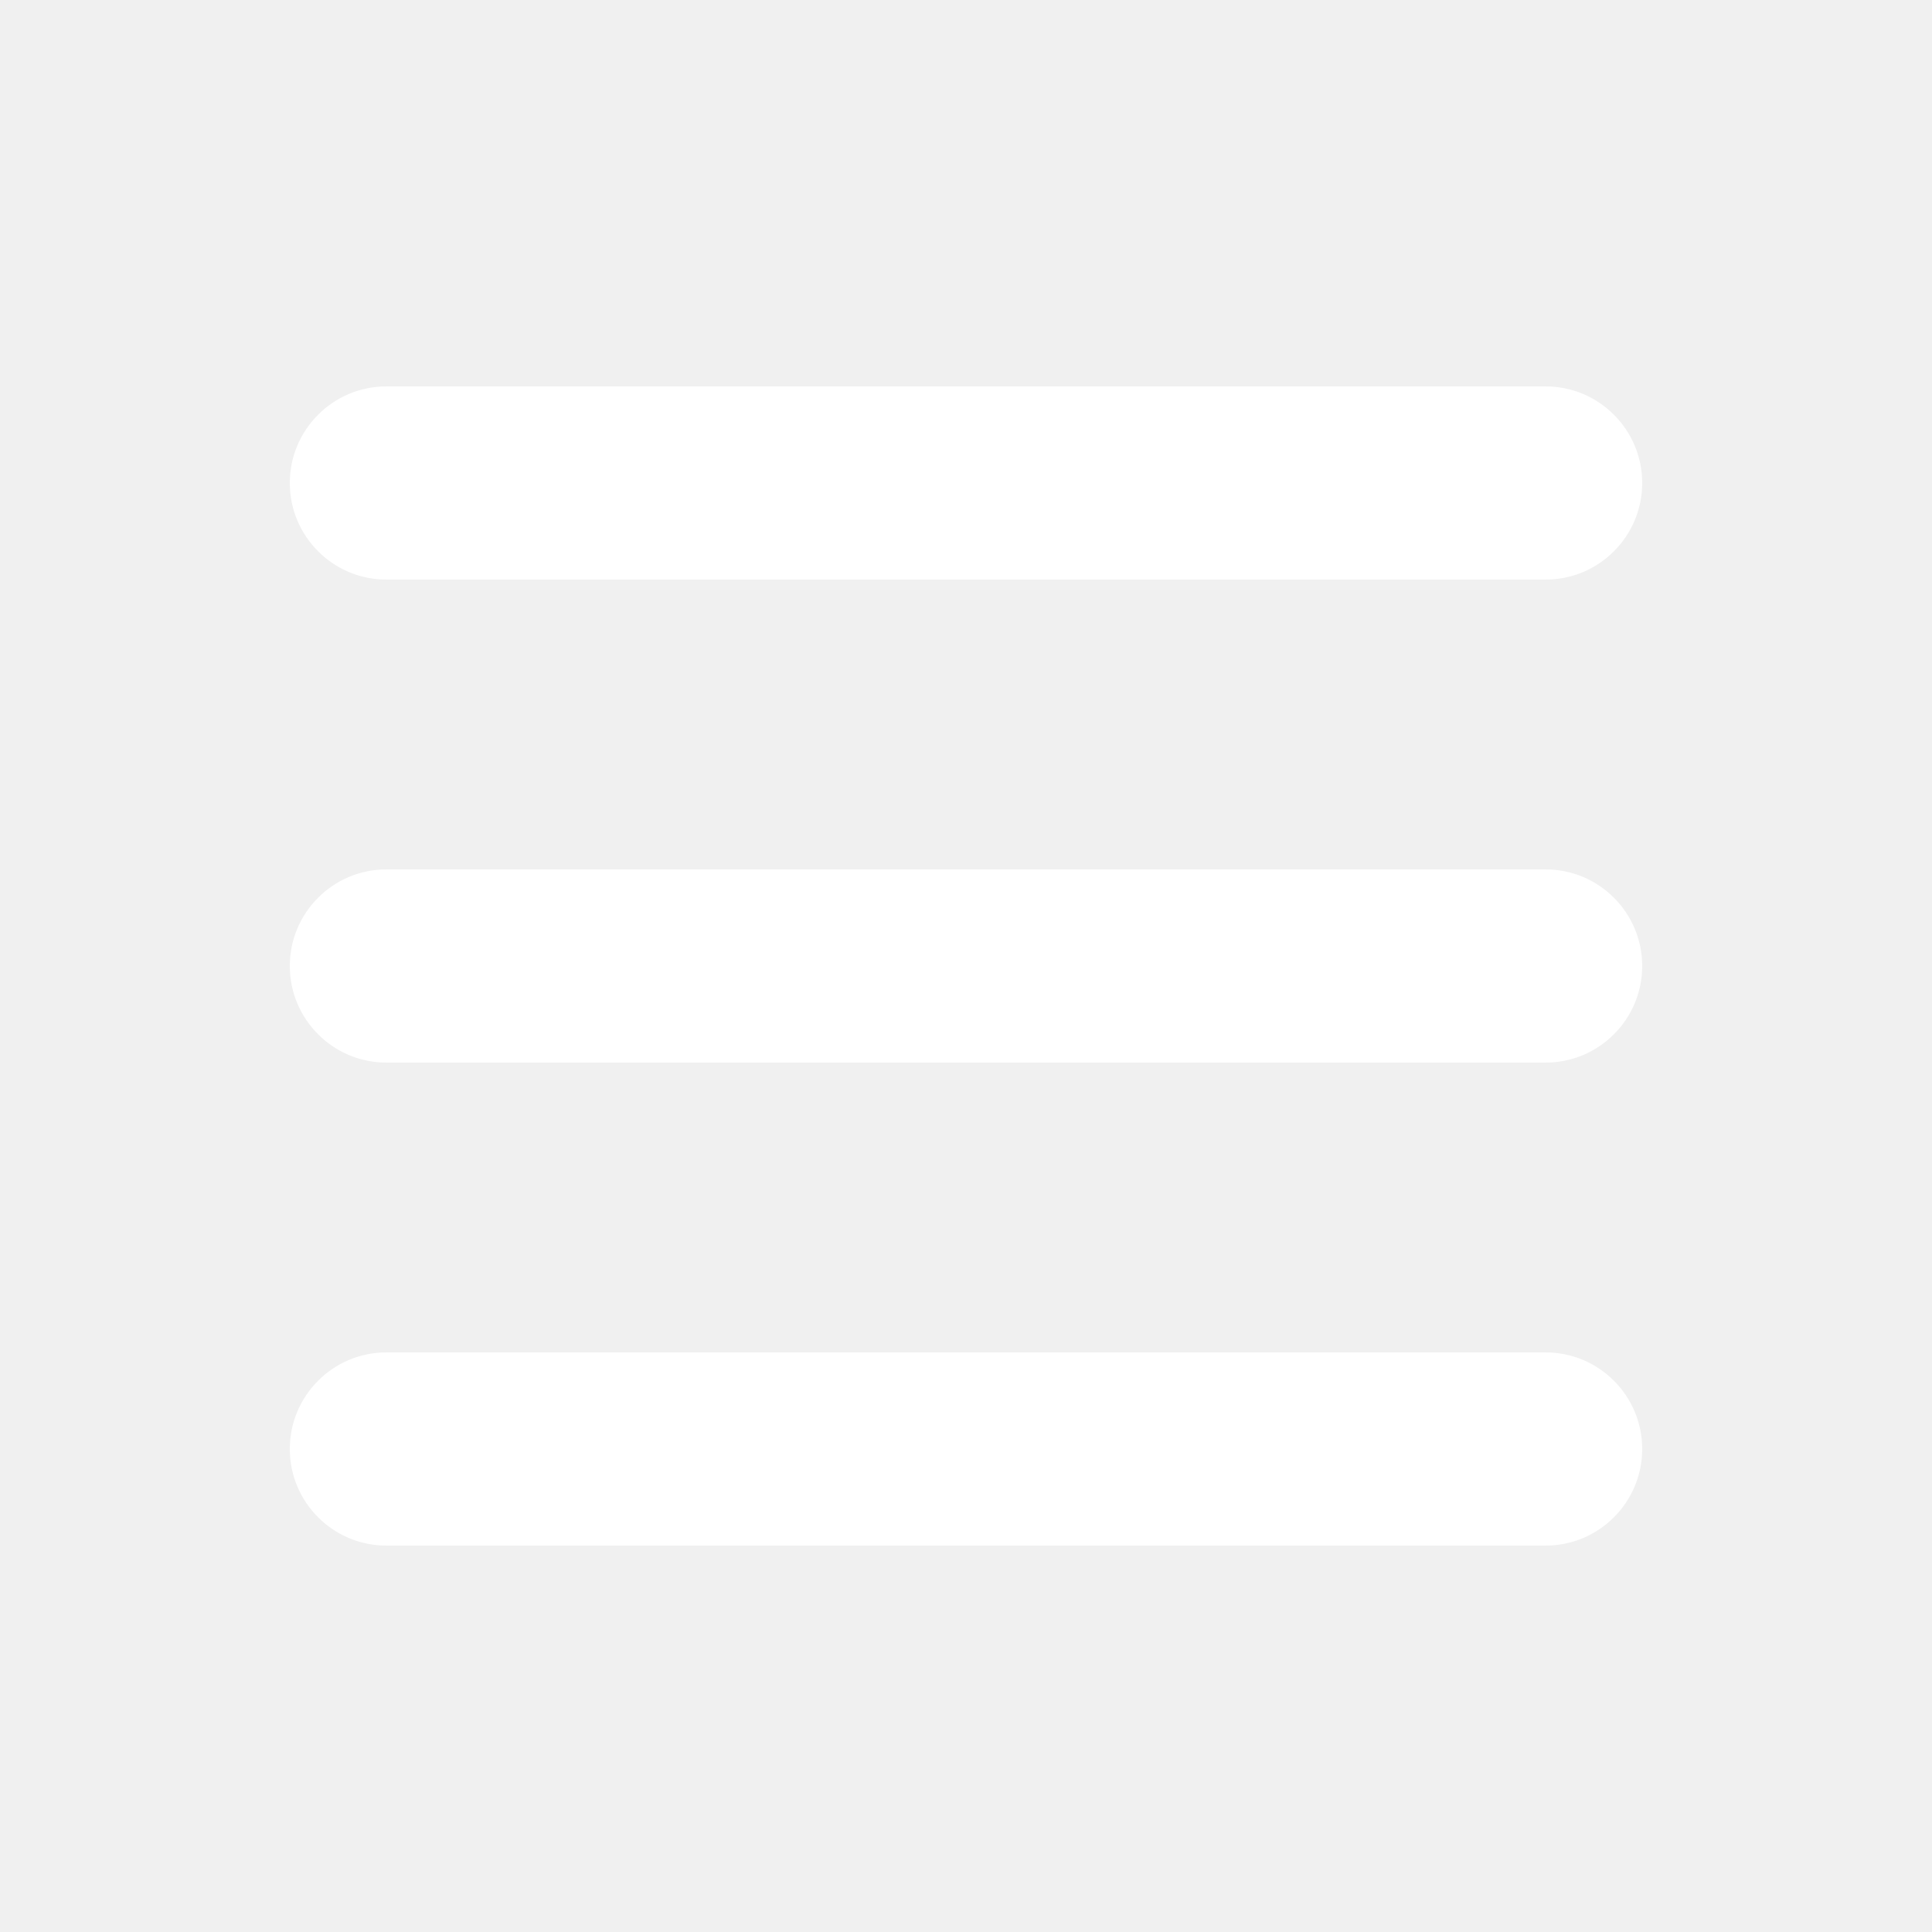
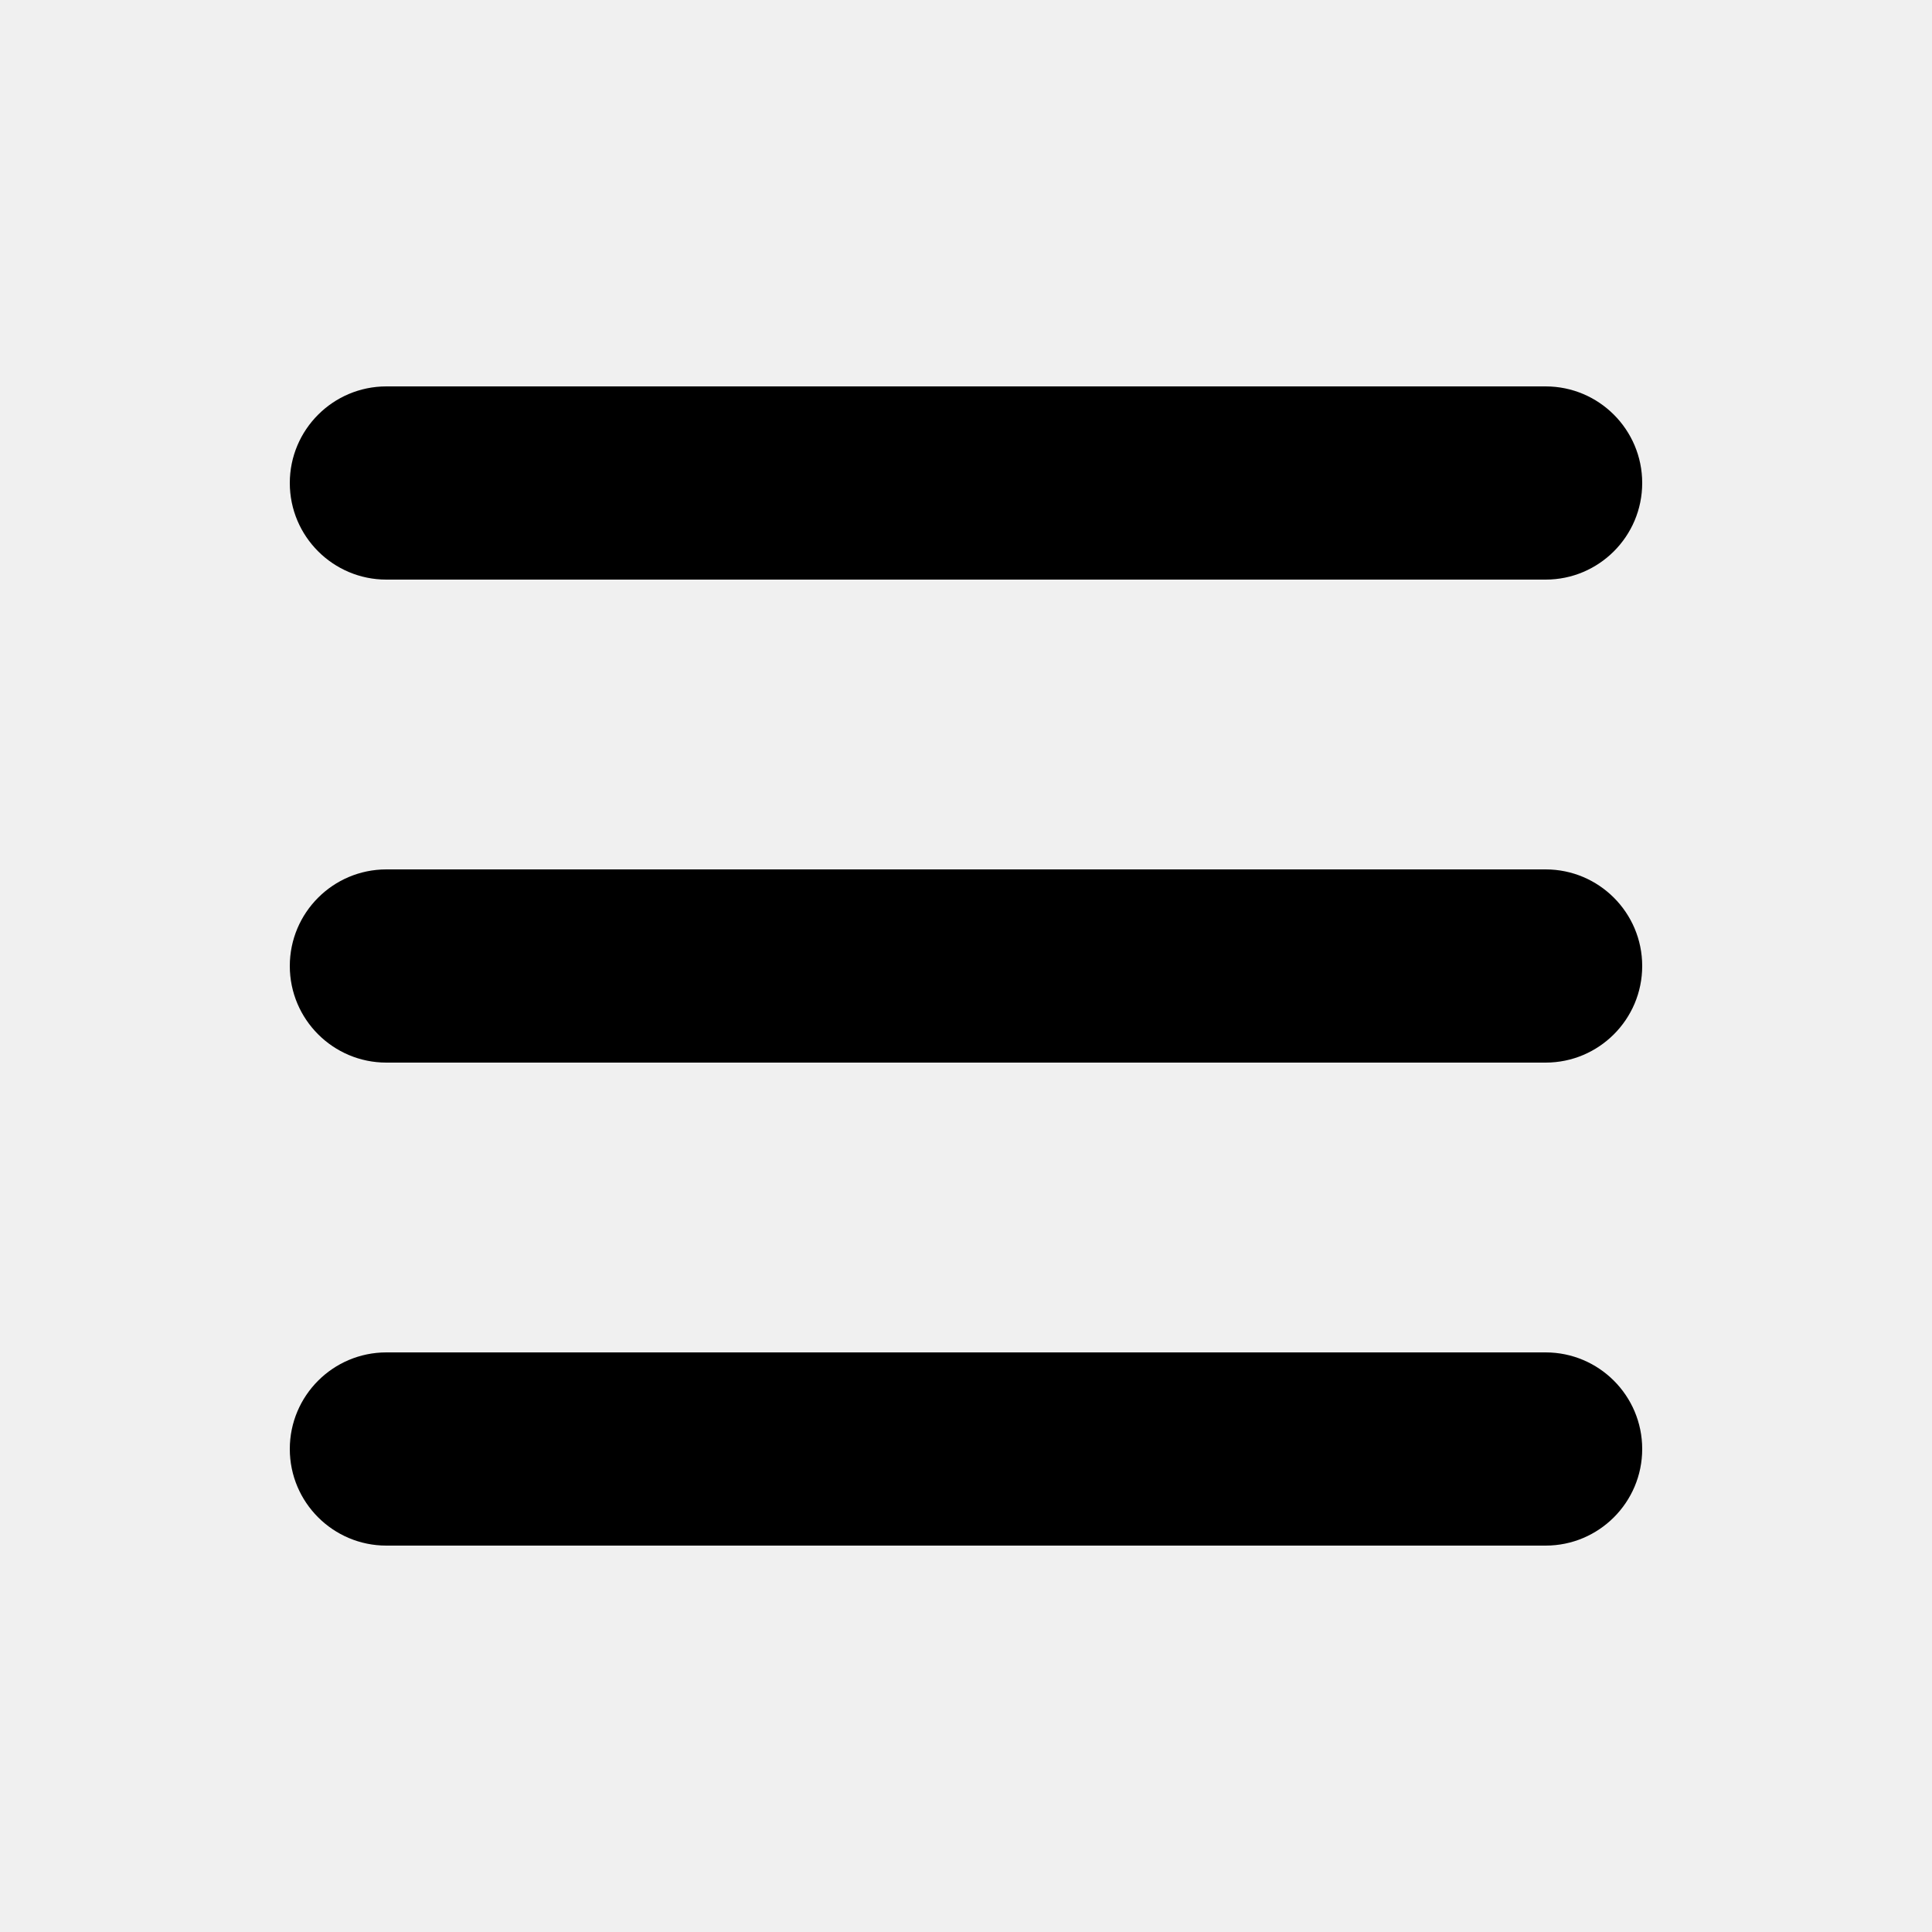
<svg xmlns="http://www.w3.org/2000/svg" fill="none" height="20" viewBox="0 0 20 20" width="20">
-   <path clip-rule="evenodd" d="M3 5C3 4.448 3.448 4 4 4H16C16.552 4 17 4.448 17 5C17 5.552 16.552 6 16 6H4C3.448 6 3 5.552 3 5Z" fill="#fff" fill-rule="evenodd" />
-   <path clip-rule="evenodd" d="M3 10C3 9.448 3.448 9 4 9H16C16.552 9 17 9.448 17 10C17 10.552 16.552 11 16 11H4C3.448 11 3 10.552 3 10Z" fill="#fff" fill-rule="evenodd" />
-   <path clip-rule="evenodd" d="M3 15C3 14.448 3.448 14 4 14H16C16.552 14 17 14.448 17 15C17 15.552 16.552 16 16 16H4C3.448 16 3 15.552 3 15Z" fill="#fff" fill-rule="evenodd" />
+   <path clip-rule="evenodd" d="M3 5C3 4.448 3.448 4 4 4H16C16.552 4 17 4.448 17 5C17 5.552 16.552 6 16 6H4C3.448 6 3 5.552 3 5Z" fill="#000" fill-rule="evenodd" />
+   <path clip-rule="evenodd" d="M3 10C3 9.448 3.448 9 4 9H16C16.552 9 17 9.448 17 10C17 10.552 16.552 11 16 11H4C3.448 11 3 10.552 3 10Z" fill="#000" fill-rule="evenodd" />
+   <path clip-rule="evenodd" d="M3 15C3 14.448 3.448 14 4 14H16C16.552 14 17 14.448 17 15C17 15.552 16.552 16 16 16H4C3.448 16 3 15.552 3 15Z" fill="#000" fill-rule="evenodd" />
</svg>
